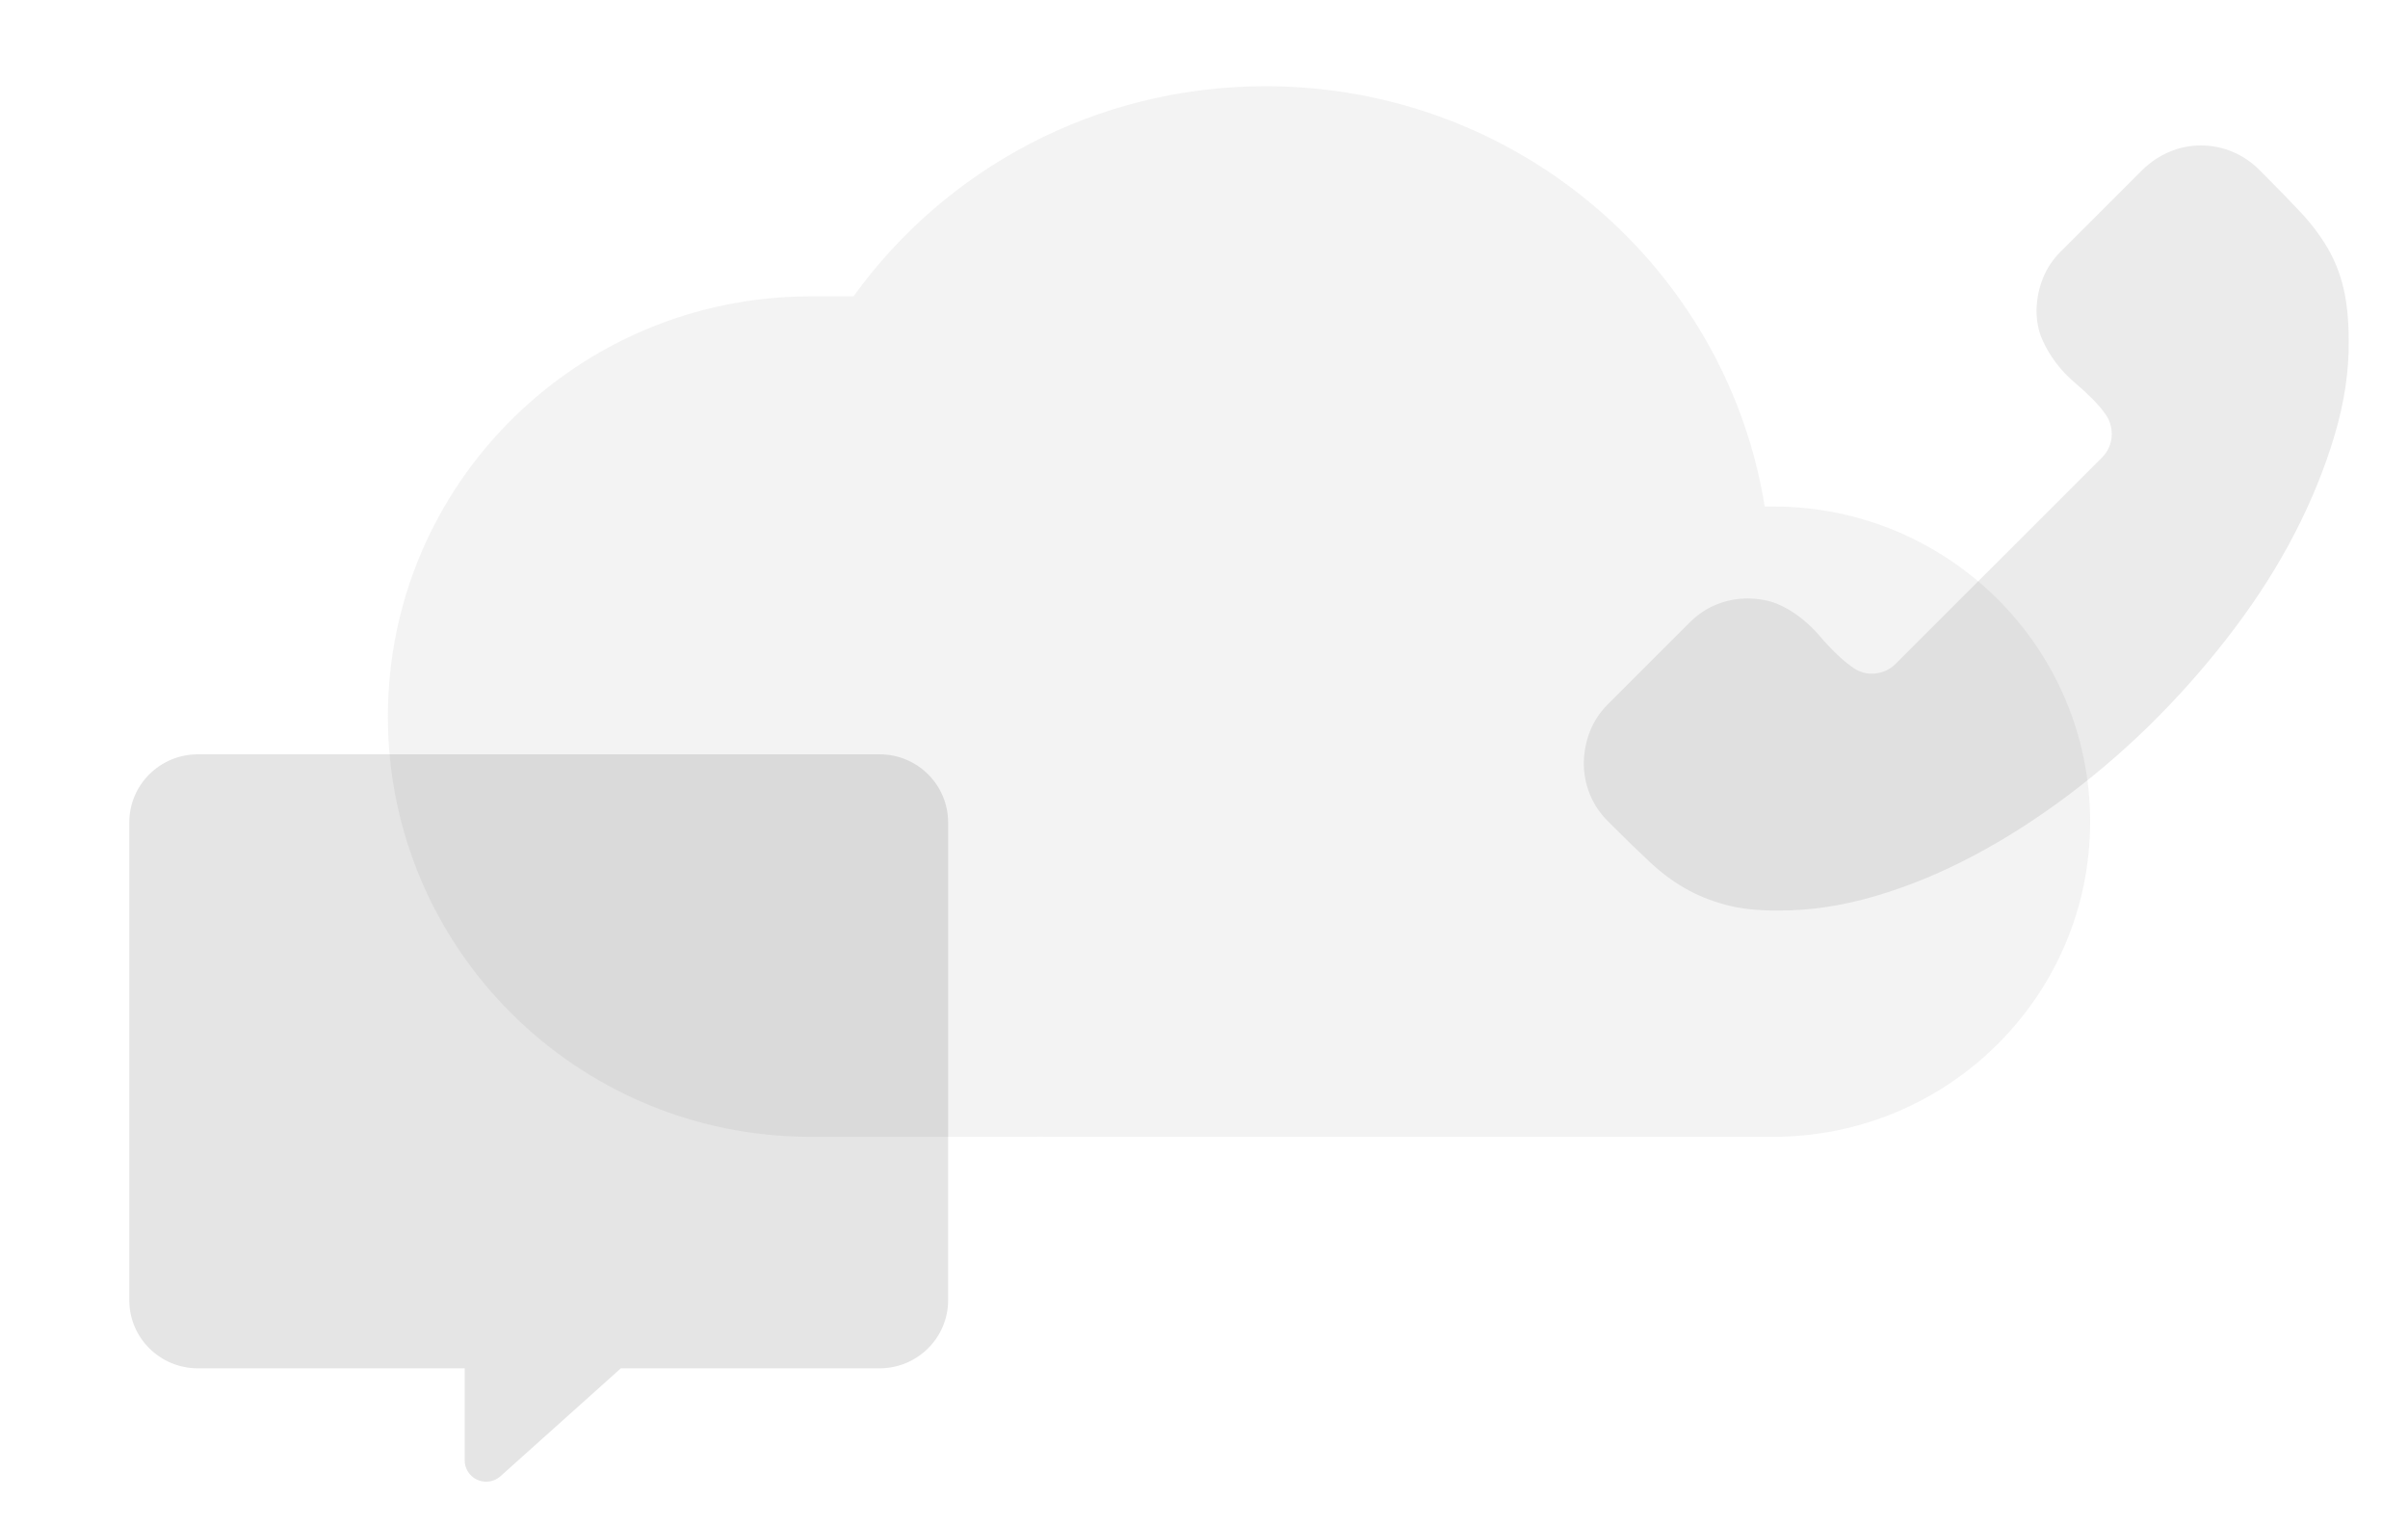
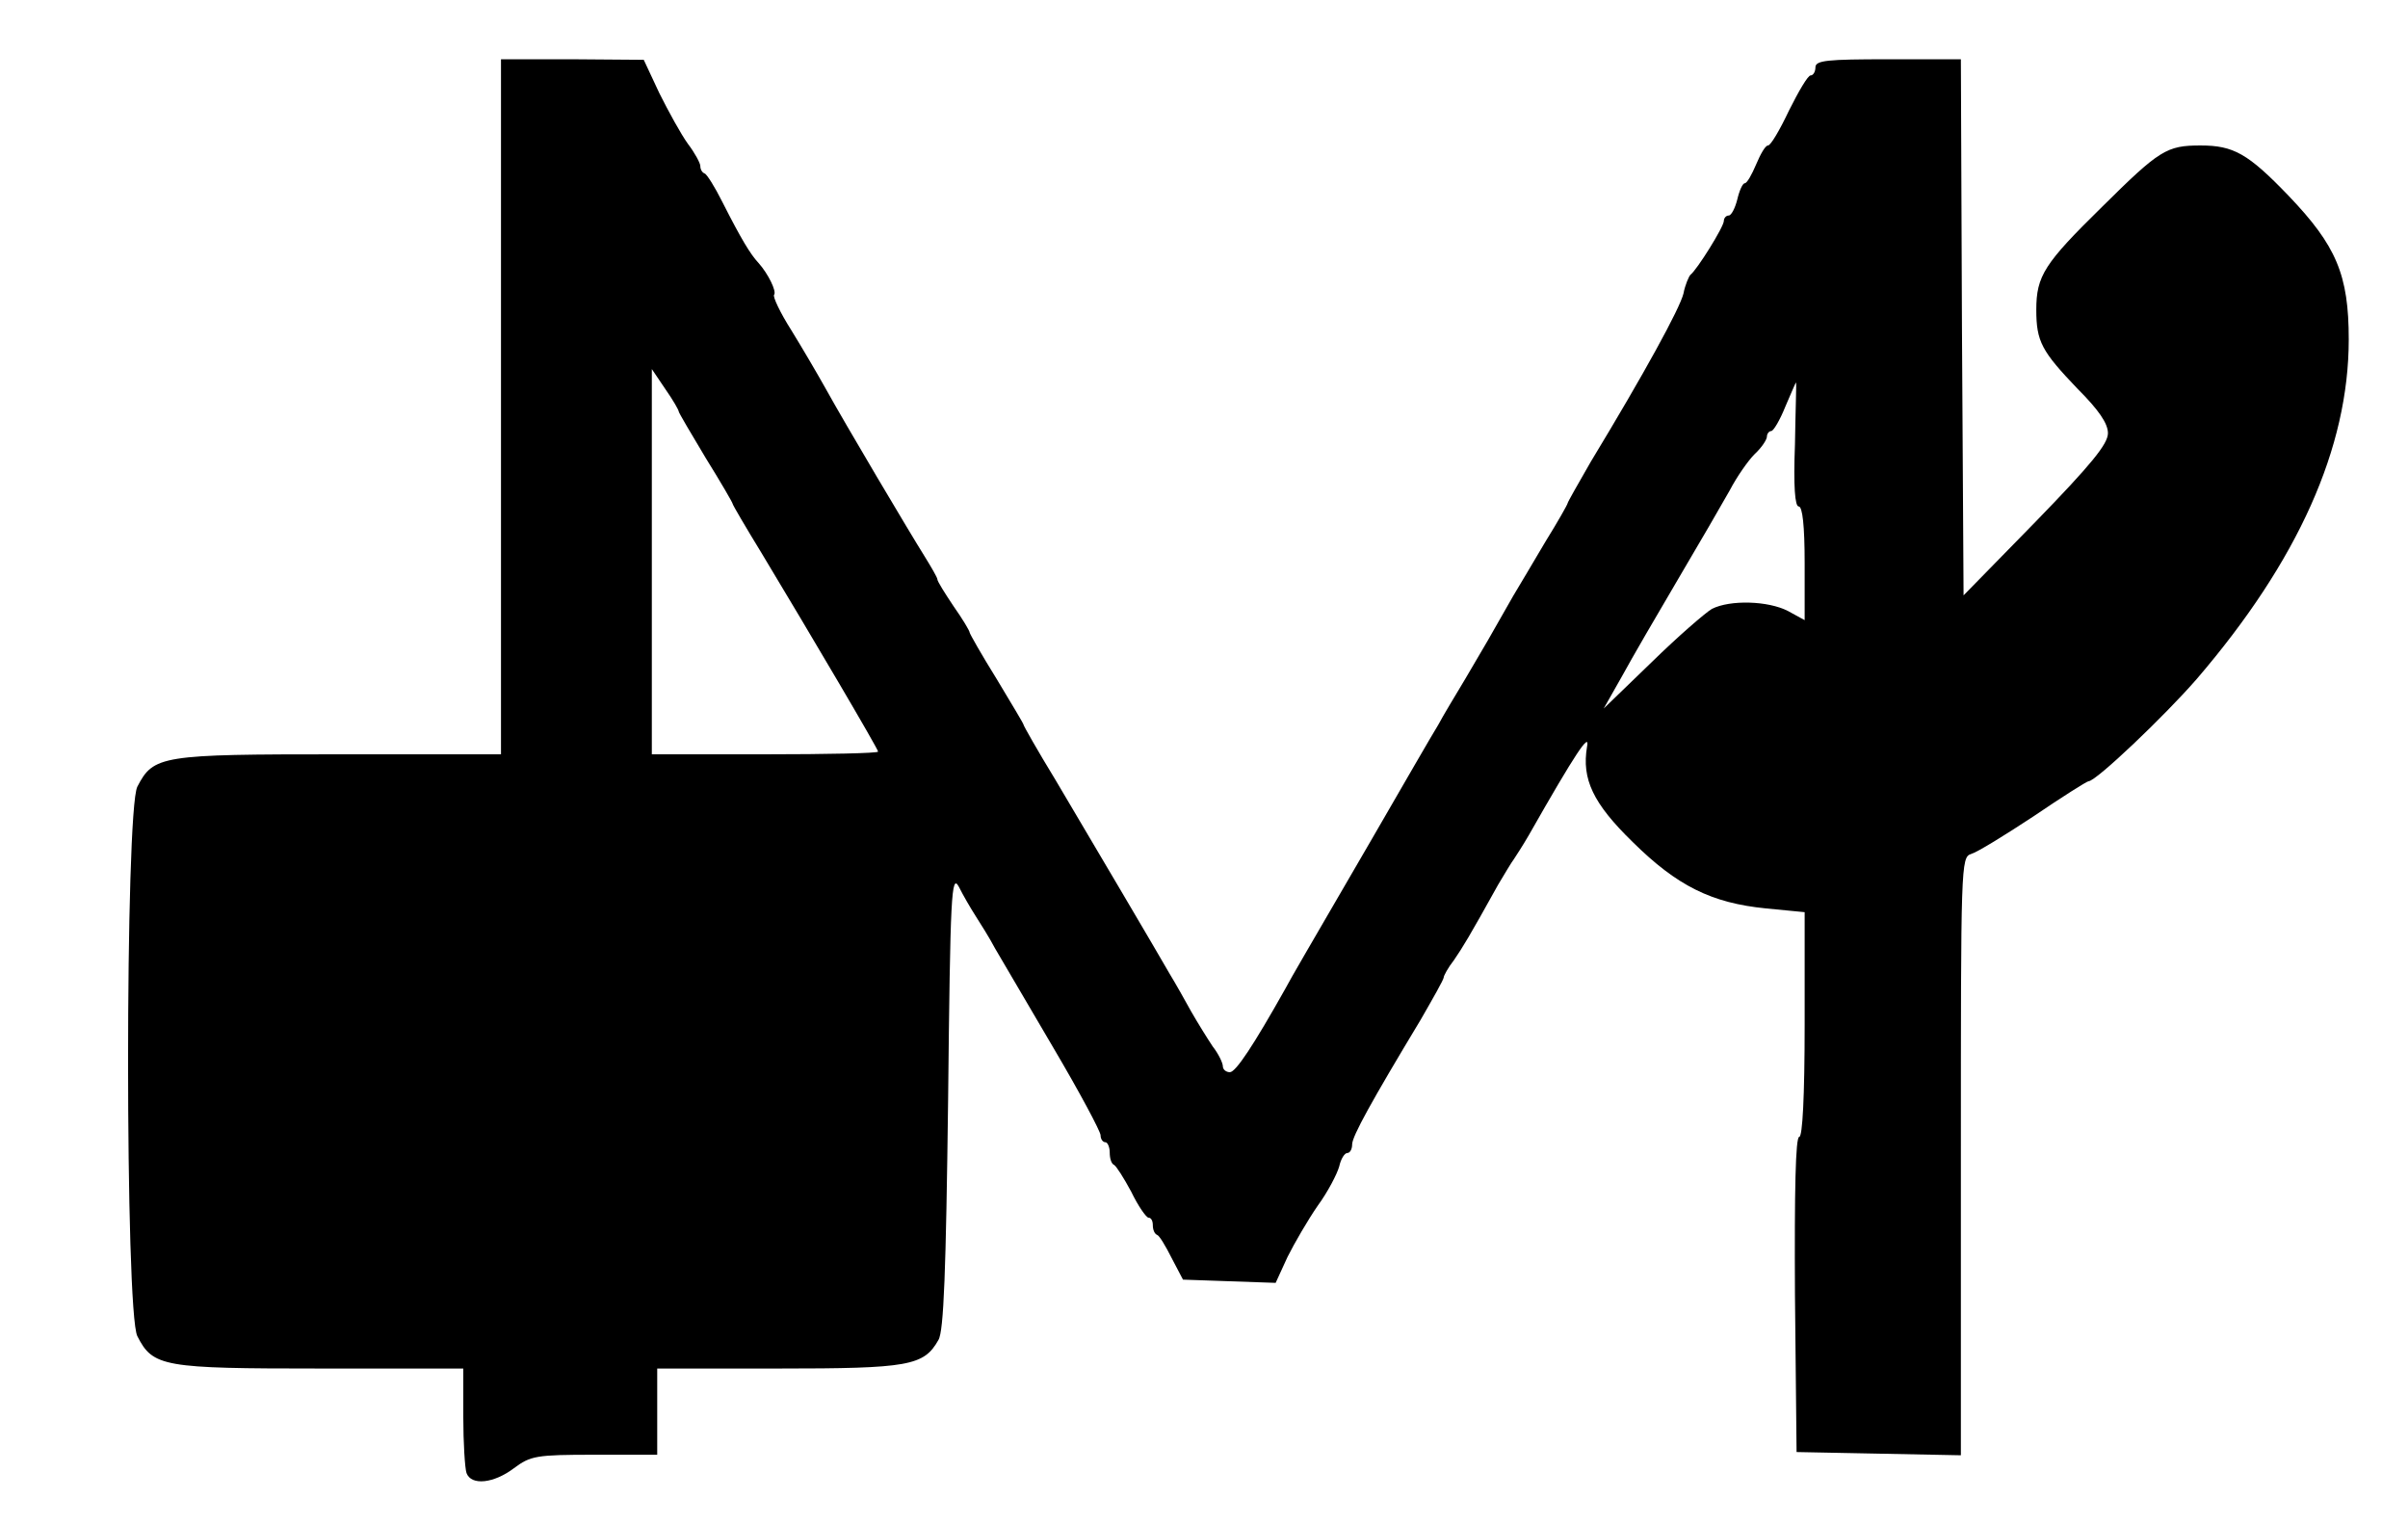
- <svg xmlns="http://www.w3.org/2000/svg" width="447px" height="283px" viewBox="0 0 447 283" version="1.1">
-   <g id="Artboard" stroke="none" stroke-width="1" fill="none" fill-rule="evenodd">
-     <path d="M234.938,16 C281.708,16 320.485,49.794 327.587,94 L329.132,94 C361.644,94 388,120.191 388,152.5 C388,184.809 361.644,211 329.132,211 L195.055,211 C194.415,211 193.778,210.99 193.143,210.97 C192.434,210.991 191.723,211 191.01,211 L150.49,211 C107.141,211 72,176.078 72,133 C72,89.922 107.141,55 150.49,55 L158.436,55.002 C175.438,31.398 203.367,16 234.938,16 Z" id="Path" fill="#B9B9B9" opacity="0.165" />
-     <path d="M405.489,111.072 C407.525,111.07 409.467,111.439 411.318,112.177 C413.168,112.915 414.832,114.024 416.312,115.502 L431.567,130.75 C433,132.183 434.086,133.823 434.825,135.673 C435.564,137.522 435.955,139.487 436,141.568 C435.998,143.602 435.627,145.545 434.885,147.395 C434.143,149.246 433.031,150.911 431.55,152.392 L430.577,153.364 C428.077,155.863 425.785,158.085 423.701,160.029 C421.618,161.973 419.442,163.593 417.174,164.89 C414.906,166.186 412.383,167.206 409.607,167.948 C406.83,168.69 403.522,169.04 399.682,168.996 C393.898,169 387.954,168.104 381.848,166.306 C375.742,164.507 369.683,162.015 363.671,158.829 C357.659,155.643 351.74,151.856 345.914,147.468 C340.088,143.079 334.609,138.297 329.478,133.122 C324.347,127.947 319.586,122.448 315.195,116.625 C310.804,110.802 307.062,104.886 303.967,98.877 C300.872,92.867 298.425,86.835 296.625,80.778 C294.826,74.722 293.951,68.896 294.002,63.3 C294.005,59.462 294.332,56.179 294.982,53.45 C295.632,50.721 296.628,48.223 297.972,45.956 C299.316,43.689 300.937,41.537 302.835,39.501 C304.734,37.465 306.956,35.174 309.503,32.628 L310.615,31.518 C312.05,30.083 313.693,28.972 315.545,28.184 C317.396,27.396 319.363,27.002 321.445,27 C323.48,26.998 325.423,27.39 327.273,28.174 C329.123,28.959 330.788,30.068 332.267,31.5 L347.523,46.748 C348.956,48.18 350.042,49.821 350.781,51.67 C351.519,53.519 351.911,55.484 351.956,57.565 C351.954,59.6 351.606,61.404 350.91,62.977 C350.215,64.549 349.358,66.007 348.339,67.349 C347.32,68.691 346.209,69.871 345.005,70.889 C343.801,71.907 342.667,72.949 341.602,74.013 C340.537,75.078 339.68,76.096 339.031,77.067 C338.383,78.039 338.035,79.172 337.988,80.467 C337.986,82.224 338.61,83.727 339.858,84.974 L378.066,123.164 C379.314,124.411 380.817,125.034 382.576,125.033 C383.778,125.032 384.889,124.684 385.908,123.99 C386.926,123.295 387.968,122.439 389.033,121.421 C390.098,120.402 391.14,119.292 392.158,118.088 C393.177,116.885 394.358,115.751 395.701,114.687 C397.043,113.622 398.478,112.765 400.005,112.117 C401.533,111.468 403.361,111.12 405.489,111.072 Z" id="Path" fill="#000000" fill-rule="nonzero" opacity="0.08" transform="translate(365, 98) scale(-1, 1) translate(-365, -98) " />
-     <path d="M163.267,140 C170.299,140 176,145.659 176,152.639 L176,241.321 C176,248.301 170.299,253.96 163.267,253.96 L115.247,253.96 L92.911,273.982 C91.28,275.444 88.764,275.316 87.291,273.697 C86.631,272.971 86.265,272.028 86.265,271.05 L86.264,253.96 L36.733,253.96 C29.701,253.96 24,248.301 24,241.321 L24,152.639 C24,145.659 29.701,140 36.733,140 L163.267,140 Z" id="Path" fill="#000000" opacity="0.105" />
+ <svg xmlns="http://www.w3.org/2000/svg" version="1.0" width="447pt" height="283pt" viewBox="0 0 447 283" preserveAspectRatio="xMidYMid meet">
+   <g transform="translate(0,283) scale(0.1,-0.1)" fill="#000000" stroke="none">
+     <path d="M930 2075 l0 -645 -300 0 c-331 0 -345 -2 -375 -60 -23 -44 -23 -976 0 -1020 29 -57 48 -60 340 -60 l265 0 0 -89 c0 -49 3 -96 6 -105 9 -24 51 -19 88 9 31 23 41 25 149 25 l117 0 0 80 0 80 225 0 c242 0 270 5 297 53 10 16 14 128 18 446 4 381 6 421 20 395 8 -16 22 -40 31 -54 9 -14 26 -41 36 -60 11 -19 60 -102 108 -184 49 -83 88 -156 88 -163 0 -7 4 -13 9 -13 4 0 8 -9 8 -19 0 -11 3 -21 8 -23 4 -2 18 -24 32 -50 13 -27 28 -48 32 -48 5 0 8 -6 8 -14 0 -8 3 -16 8 -18 4 -1 16 -21 27 -43 l21 -40 86 -3 86 -3 22 48 c13 26 38 69 56 95 19 26 36 59 40 73 3 14 10 25 15 25 5 0 9 7 9 16 0 15 36 80 127 231 23 40 43 75 43 79 0 3 8 18 19 32 17 25 27 41 82 140 12 20 25 42 29 47 4 6 17 26 28 45 87 153 114 193 108 164 -10 -60 11 -105 85 -177 82 -81 146 -113 247 -123 l72 -7 0 -208 c0 -135 -4 -209 -10 -209 -7 0 -9 -100 -8 -292 l3 -293 153 -3 152 -3 0 555 c0 541 0 555 19 561 11 3 63 35 116 70 53 36 99 65 102 65 14 0 142 122 201 190 188 219 282 429 282 630 0 120 -23 174 -112 267 -75 78 -102 93 -163 93 -63 0 -76 -8 -183 -114 -107 -105 -122 -128 -122 -191 0 -59 10 -77 77 -147 39 -39 56 -64 56 -82 0 -20 -31 -58 -134 -164 l-134 -137 -3 498 -2 497 -135 0 c-113 0 -135 -2 -135 -15 0 -8 -4 -15 -9 -15 -5 0 -22 -29 -40 -65 -17 -36 -34 -65 -39 -65 -5 0 -14 -16 -22 -35 -8 -19 -17 -35 -21 -35 -4 0 -10 -13 -14 -30 -4 -16 -11 -30 -16 -30 -5 0 -9 -5 -9 -10 0 -11 -50 -91 -62 -100 -3 -3 -10 -19 -13 -35 -7 -28 -72 -147 -172 -312 -23 -40 -43 -75 -43 -77 0 -2 -18 -34 -41 -71 -22 -37 -49 -83 -60 -101 -39 -69 -57 -100 -89 -154 -18 -30 -41 -68 -50 -85 -10 -16 -66 -113 -125 -215 -129 -222 -145 -249 -159 -275 -59 -105 -92 -155 -103 -155 -7 0 -13 5 -13 11 0 6 -8 23 -19 37 -10 15 -28 44 -40 65 -11 20 -29 52 -40 70 -24 42 -138 235 -212 360 -33 54 -59 100 -59 102 0 2 -23 40 -50 85 -28 45 -50 84 -50 86 0 3 -13 25 -30 49 -16 24 -30 46 -30 50 0 3 -11 22 -24 43 -27 43 -147 245 -184 312 -14 25 -42 73 -63 107 -21 33 -35 63 -32 66 5 6 -11 39 -29 59 -15 16 -32 44 -67 113 -14 28 -29 52 -33 53 -5 2 -8 8 -8 14 0 5 -10 24 -23 41 -13 18 -36 60 -53 94 l-29 62 -132 1 -133 0 0 -645z m330 -9 c0 -2 23 -41 50 -86 28 -45 50 -83 50 -85 0 -2 24 -43 54 -92 91 -151 216 -363 216 -368 0 -3 -94 -5 -210 -5 l-210 0 0 357 0 358 25 -37 c14 -20 25 -39 25 -42z m2072 -61 c-3 -78 0 -115 7 -115 7 0 11 -36 11 -105 l0 -106 -31 17 c-37 19 -107 21 -141 4 -12 -7 -63 -51 -112 -99 l-89 -86 34 60 c18 33 65 114 104 180 39 66 82 140 96 165 13 25 34 55 46 67 13 12 23 27 23 33 0 5 4 10 8 10 4 0 16 20 26 45 11 25 19 45 20 45 1 0 -1 -52 -2 -115z" />
  </g>
</svg>
